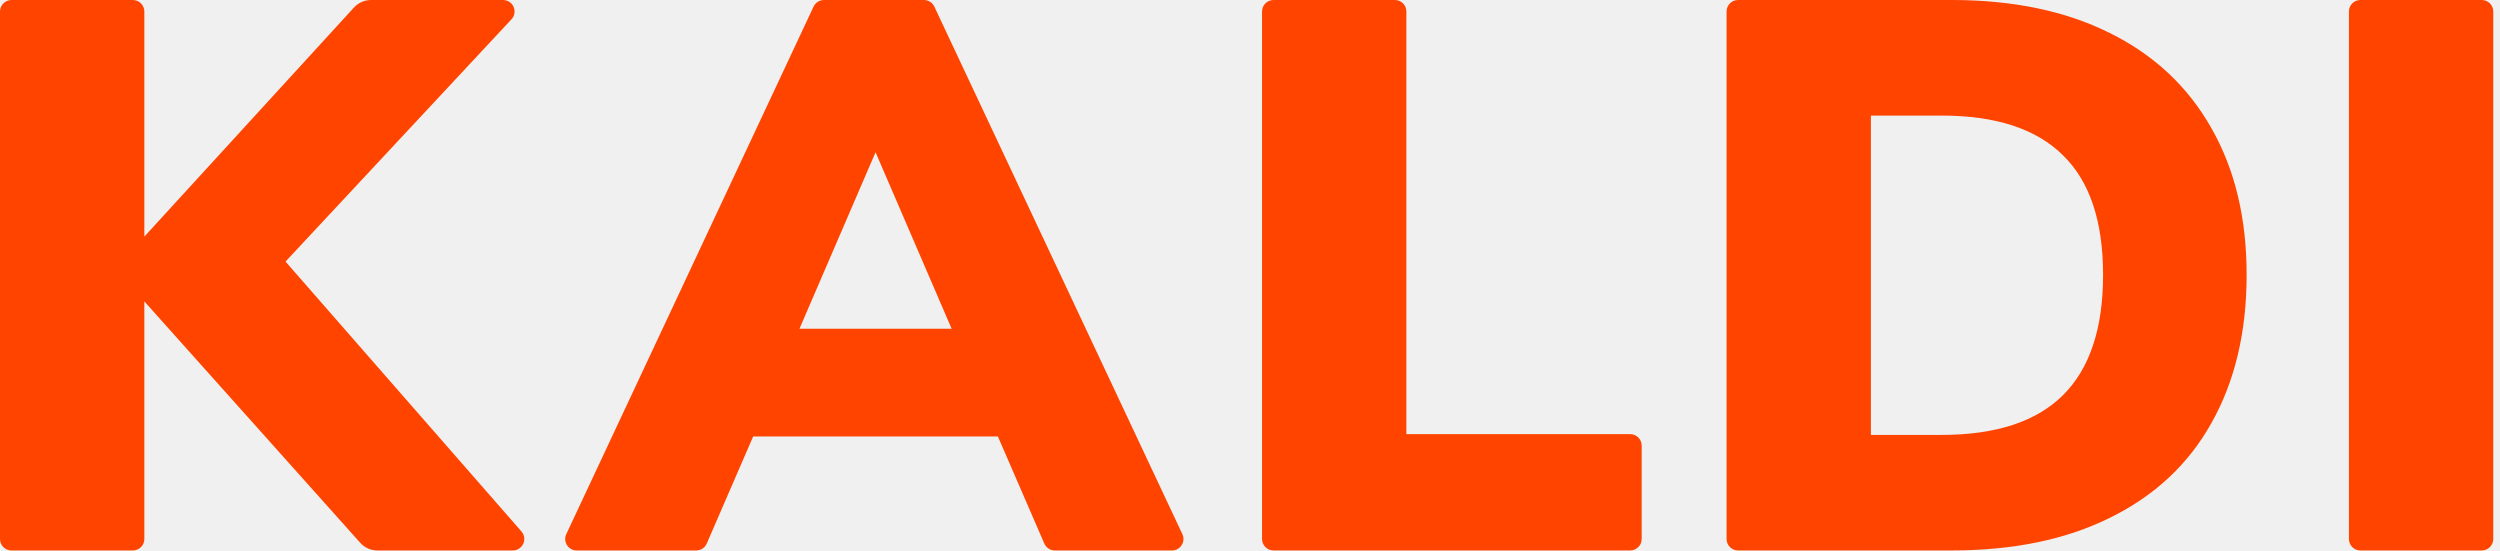
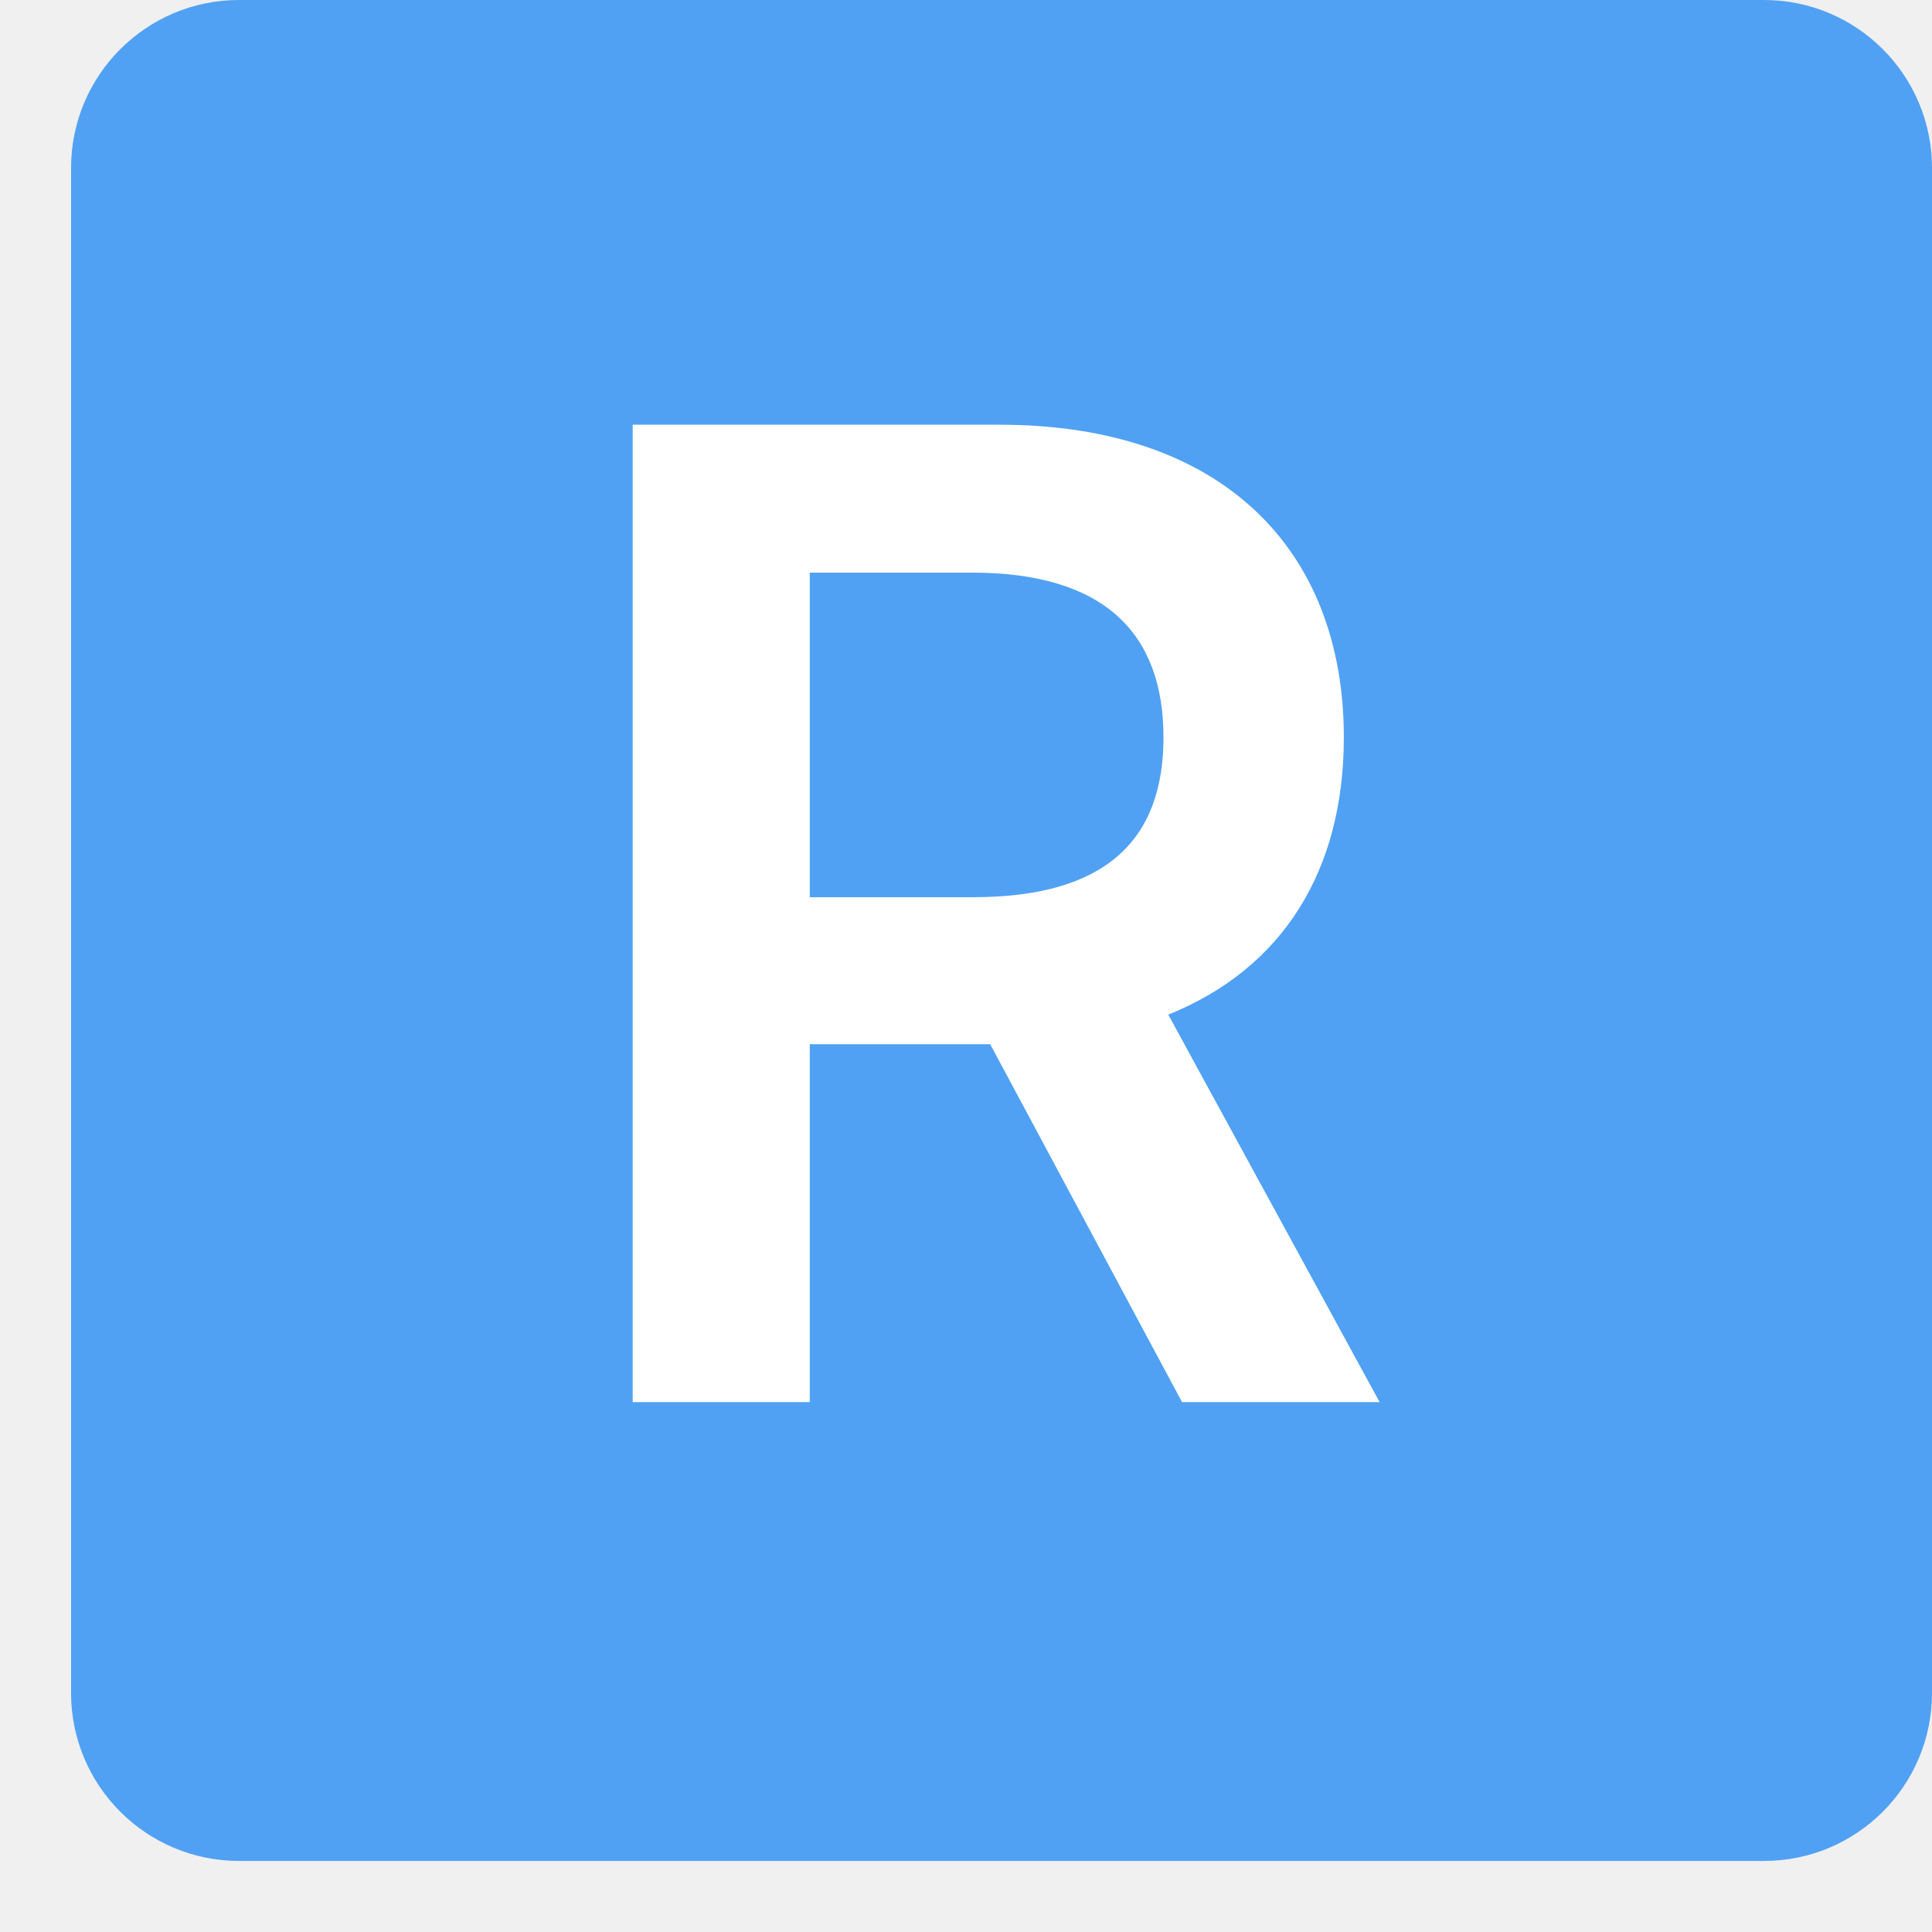
- <svg xmlns="http://www.w3.org/2000/svg" xmlns:xlink="http://www.w3.org/1999/xlink" viewBox="0 0 109 24">
-   <g transform="translate(-1470)">
-     <g style="mix-blend-mode:normal" transform="translate(1470)" fill="#f40">
-       <use xlink:href="#b" style="mix-blend-mode:normal" />
-       <use xlink:href="#c" style="mix-blend-mode:normal" />
-       <use xlink:href="#d" style="mix-blend-mode:normal" />
-       <use xlink:href="#e" style="mix-blend-mode:normal" />
-       <use xlink:href="#f" style="mix-blend-mode:normal" />
-     </g>
-   </g>
-   <defs>
-     <path id="b" d="M22.735 23.171c.283.323.053.829-.376.829h-5.907c-.285 0-.556-.121-.745-.333l-9.414-10.526v10.36c0 .276-.224.5-.5.5h-5.293c-.276 0-.5-.224-.5-.5v-23c0-.276.224-.5.5-.5h5.293c.276 0 .5.224.5.5v9.815l9.141-9.99c.19-.207.457-.325.738-.325h5.762c.437 0 .664.521.366.841l-9.851 10.563 10.287 11.767z" />
-     <path id="c" d="M45.991 24c-.199 0-.38-.118-.459-.301l-2.024-4.669h-10.67l-2.024 4.669c-.079.183-.259.301-.459.301h-5.212c-.366 0-.608-.381-.453-.712l10.782-23c.082-.176.259-.288.453-.288h4.358c.194 0 .37.112.453.287l10.815 23c.156.332-.086.713-.452.713h-5.108zm-11.135-9.668h6.635l-3.317-7.694-3.317 7.694z" />
-     <path id="d" d="M55.525 24c-.276 0-.5-.224-.5-.5v-23c0-.276.224-.5.5-.5h5.293c.276 0 .5.224.5.5v18.428h9.759c.276 0 .5.224.5.5v4.072c0 .276-.224.5-.5.5h-15.552z" />
-     <path id="e" d="M75.279.5c0-.276.224-.5.5-.5h9.315c2.667 0 4.959.477 6.874 1.43 1.938.953 3.42 2.338 4.446 4.153 1.026 1.793 1.539 3.926 1.539 6.4 0 2.496-.513 4.652-1.539 6.468-1.003 1.793-2.474 3.166-4.412 4.119-1.915.953-4.218 1.43-6.908 1.43h-9.315c-.276 0-.5-.224-.5-.5v-23zm9.37 18.462c2.371 0 4.138-.579 5.301-1.736 1.163-1.157 1.744-2.905 1.744-5.242 0-2.338-.581-4.074-1.744-5.209-1.163-1.157-2.93-1.736-5.301-1.736h-3.078v13.923h3.078z" />
-     <path id="f" d="M102.913 24c-.276 0-.5-.224-.5-.5v-23c0-.276.224-.5.5-.5h5.293c.276 0 .5.224.5.5v23c0 .276-.224.5-.5.5h-5.293z" />
-   </defs>
+ <svg xmlns="http://www.w3.org/2000/svg" width="23" height="23" viewBox="0 0 23 23" fill="none">
+   <rect x="0.846" width="22.154" height="22.154" rx="2" fill="#50A1F3" />
+   <path d="M7.532 16.692H9.64V12.431H11.788L14.072 16.692H16.424L13.908 12.079C15.277 11.528 15.998 10.357 15.998 8.778C15.998 6.556 14.567 5.056 11.896 5.056H7.532V16.692ZM9.64 10.681V6.817H11.572C13.146 6.817 13.851 7.539 13.851 8.778C13.851 10.016 13.146 10.681 11.584 10.681H9.64Z" fill="white" />
</svg>
